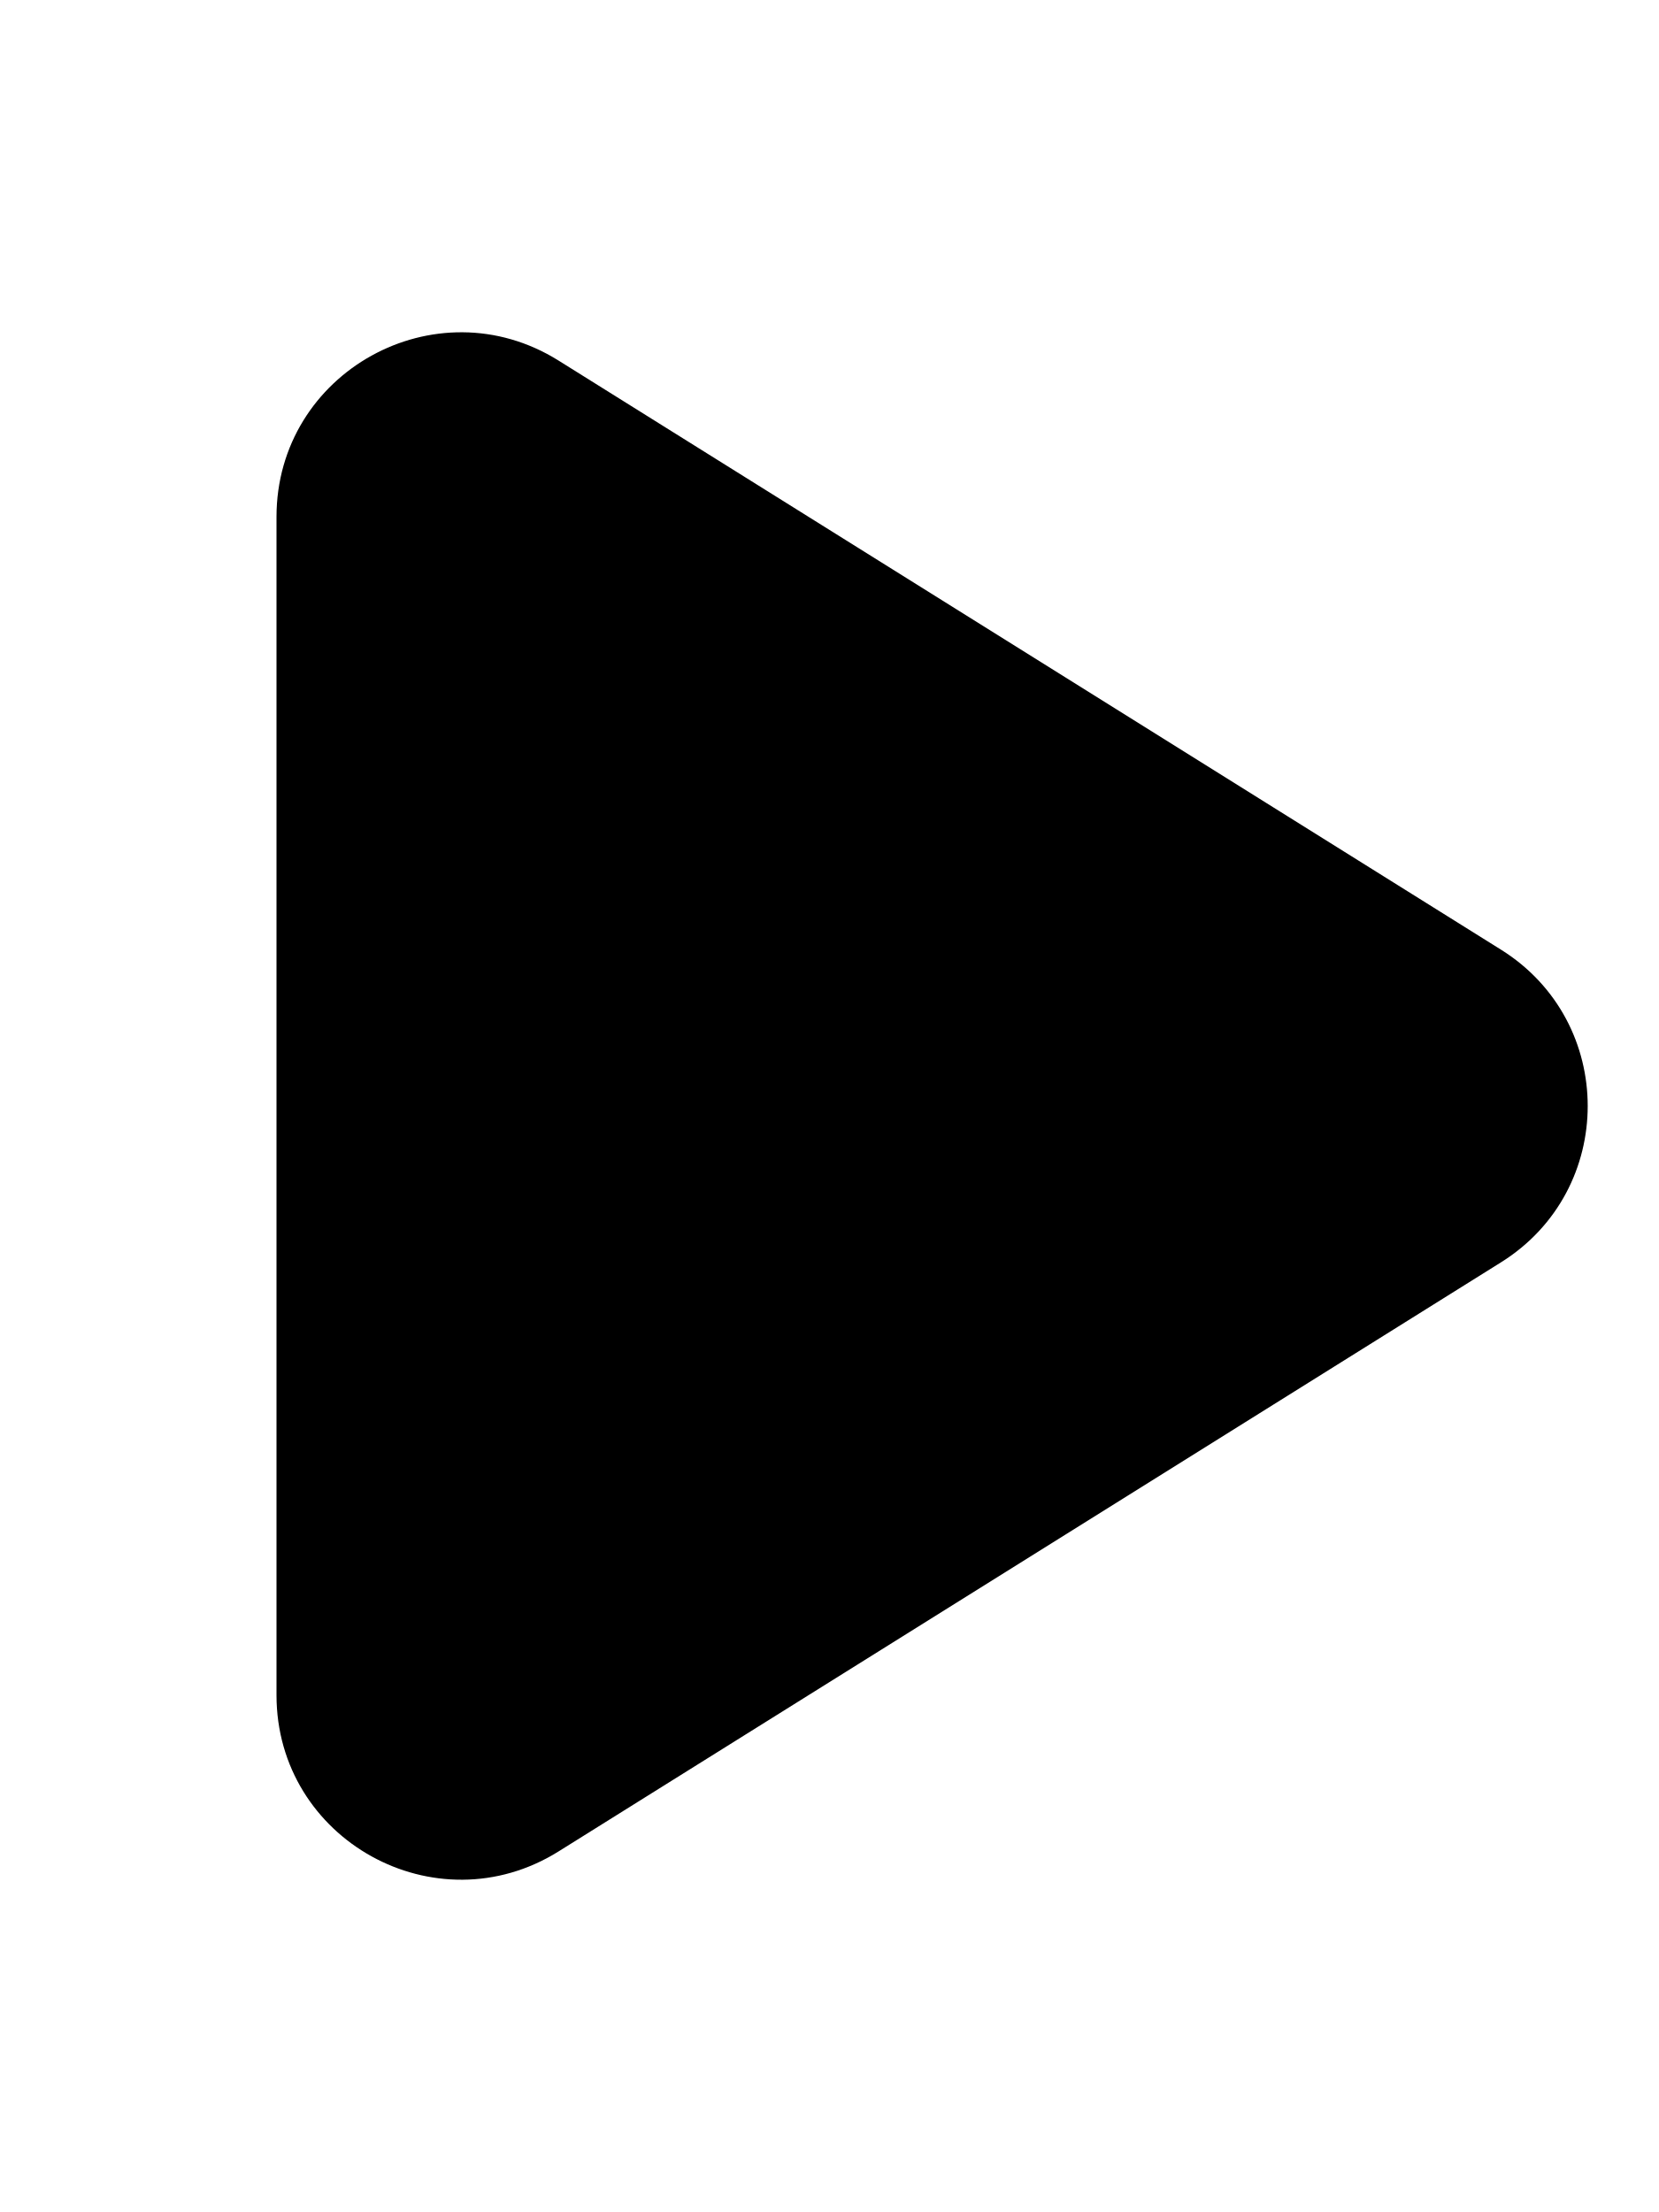
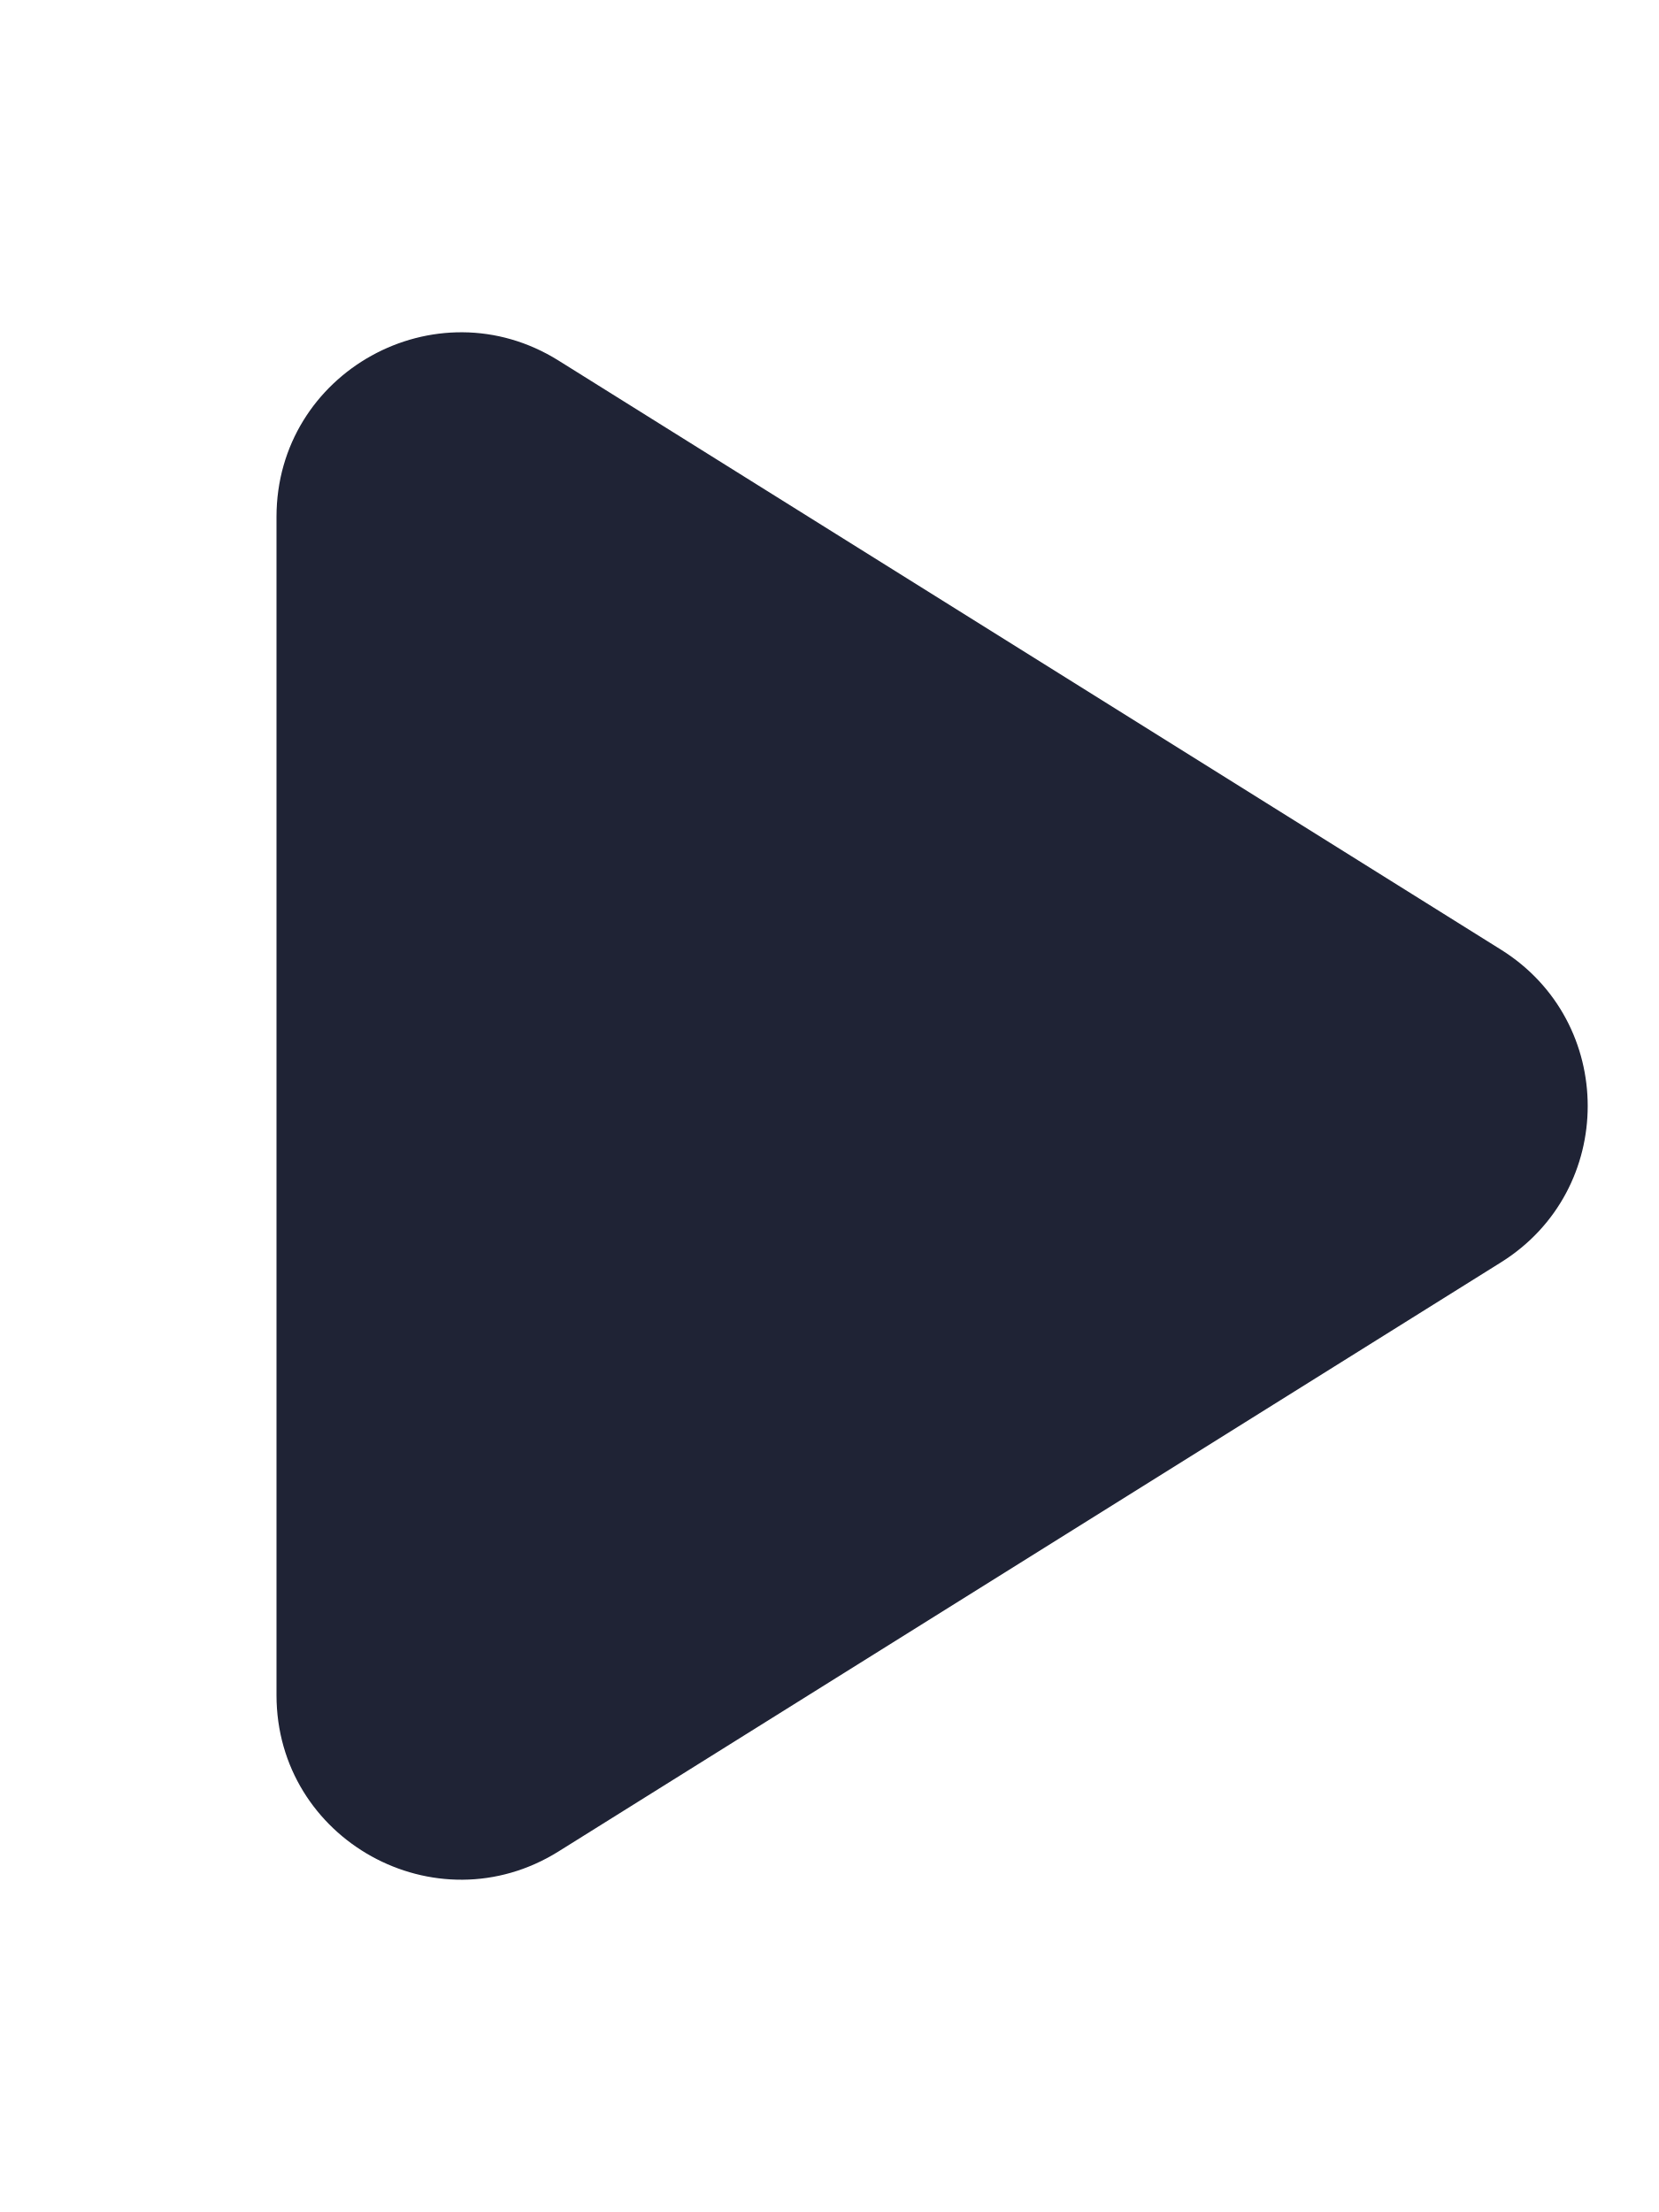
<svg xmlns="http://www.w3.org/2000/svg" fill="none" height="12" viewBox="0 0 9 12" width="9">
-   <path d="m1.5 2.804c0-.785.864-1.264 1.53-.848l5.113 3.196c.627.392.627 1.304 0 1.696l-5.113 3.196c-.666.416-1.53-.063-1.53-.848z" fill="#000" />
+   <path d="m1.5 2.804c0-.785.864-1.264 1.53-.848l5.113 3.196c.627.392.627 1.304 0 1.696l-5.113 3.196c-.666.416-1.53-.063-1.53-.848z" fill="#1f2335" />
</svg>
